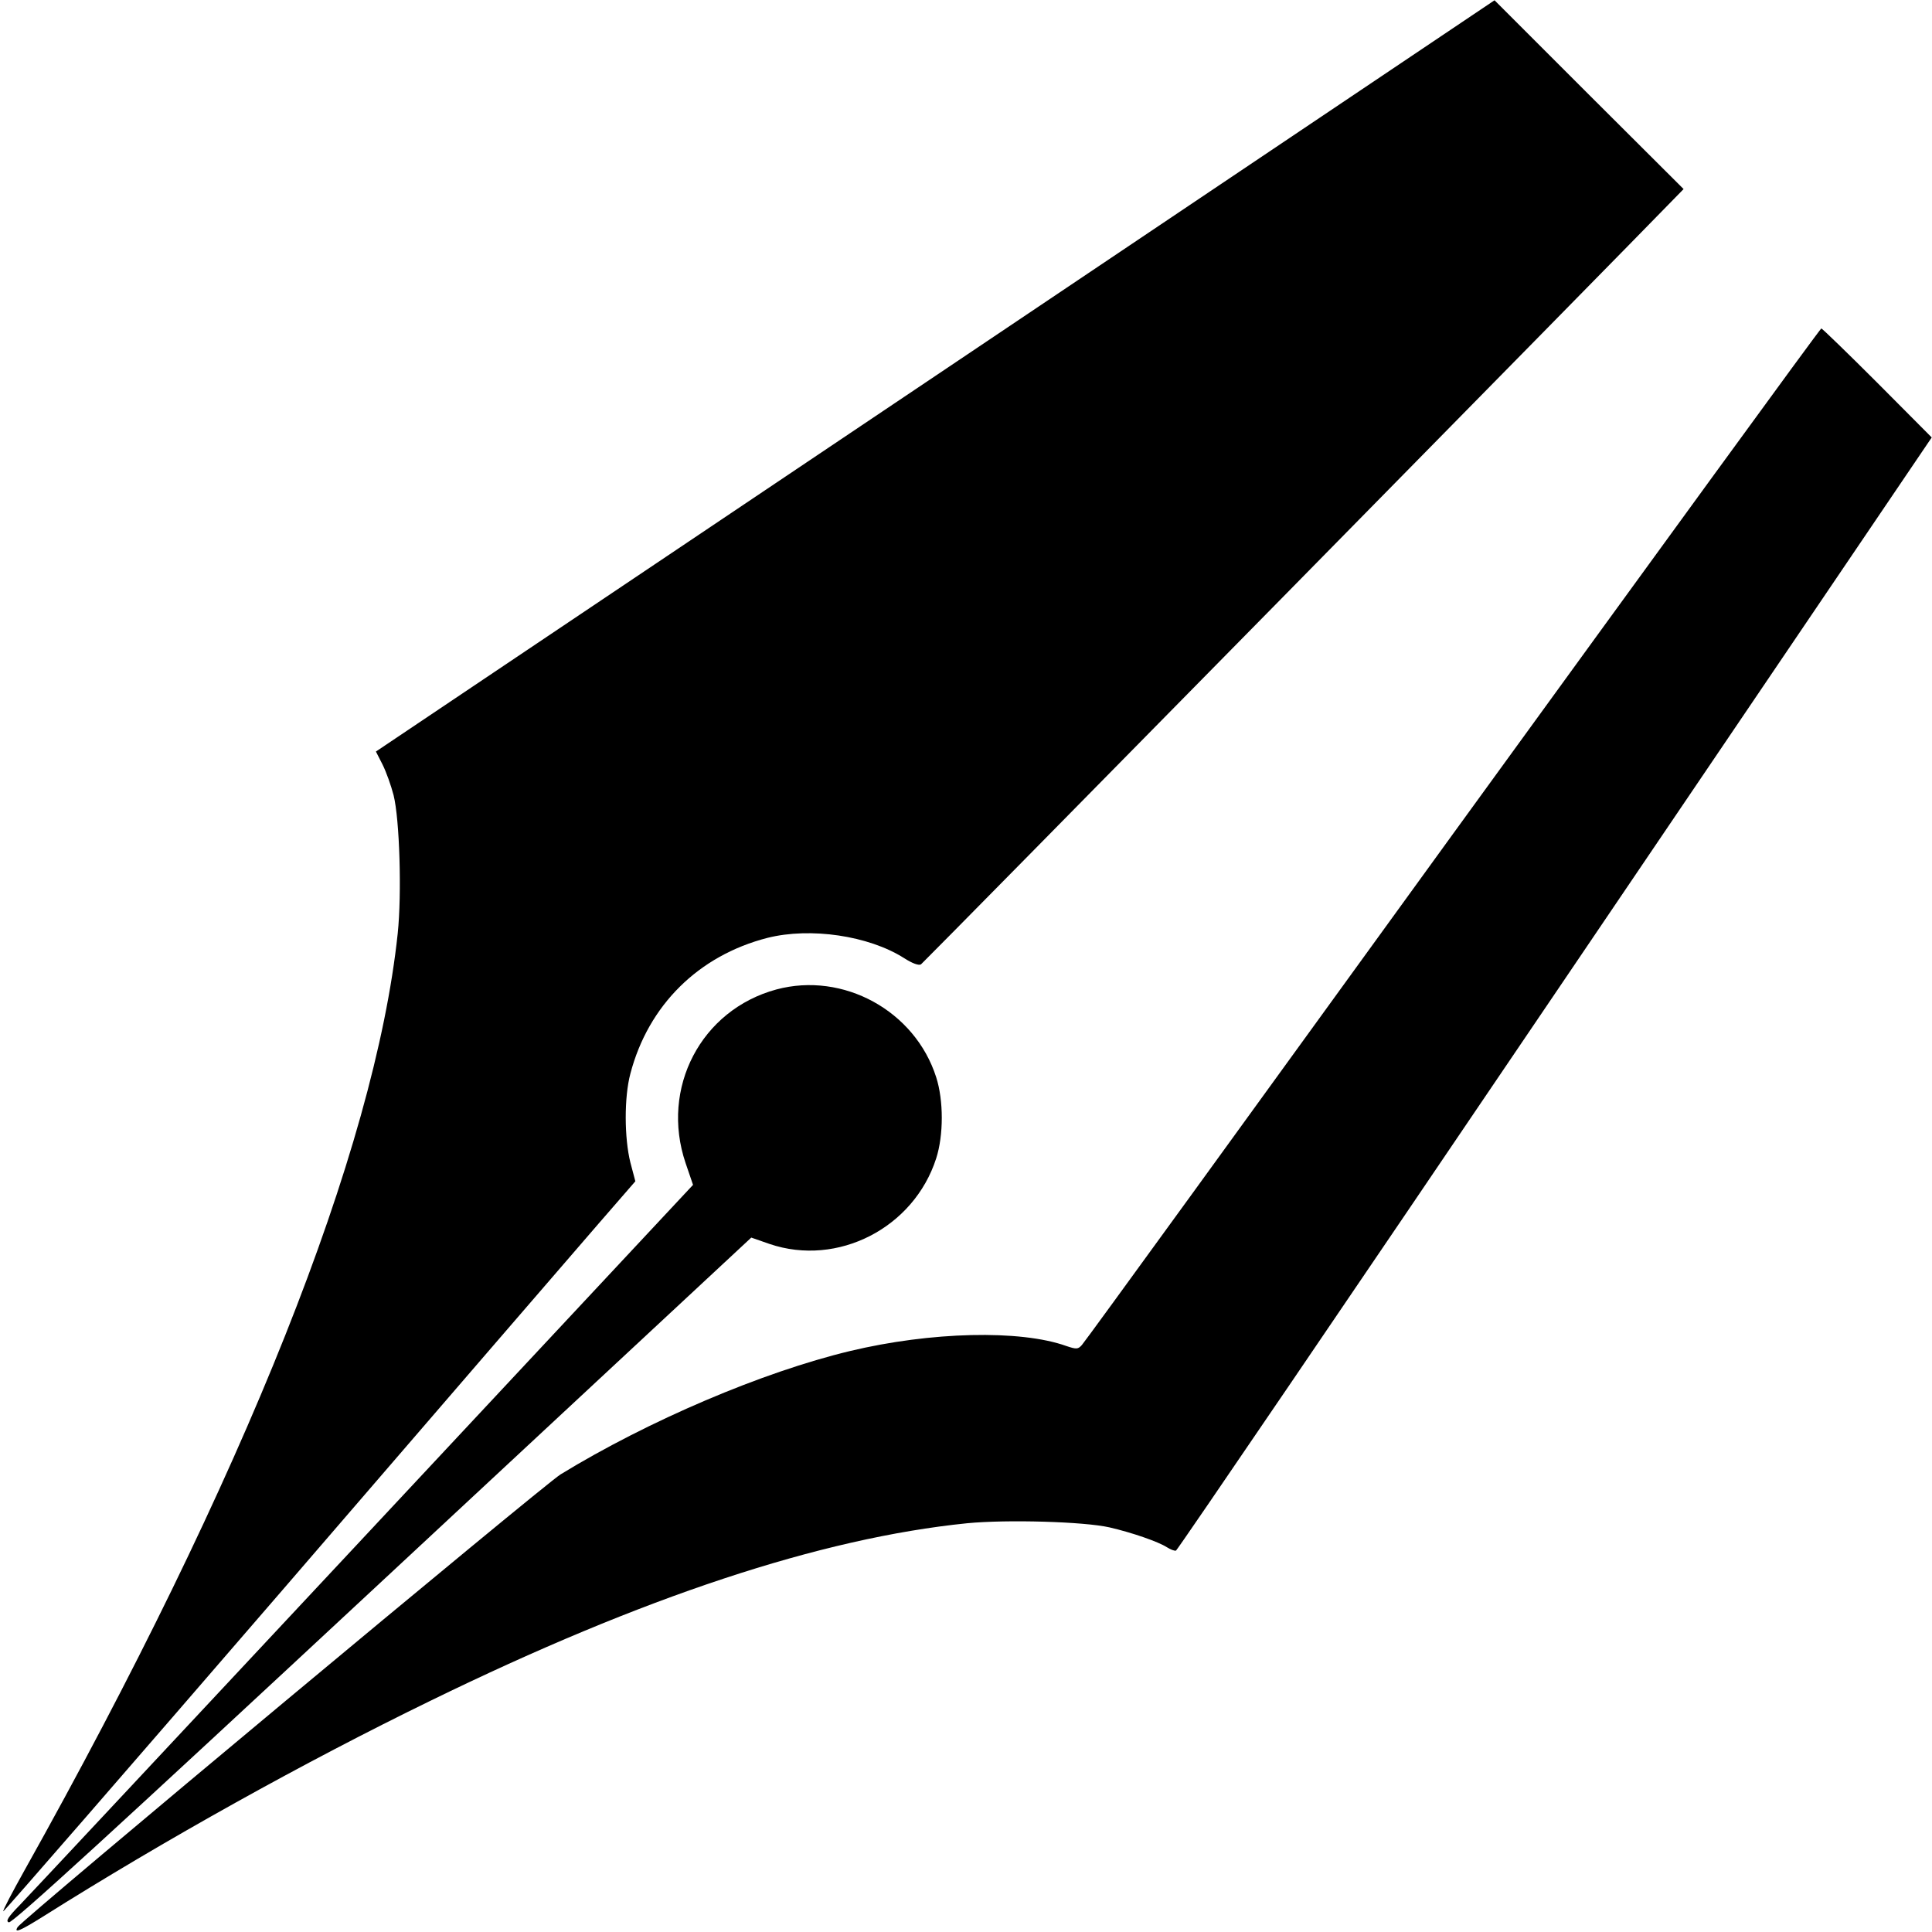
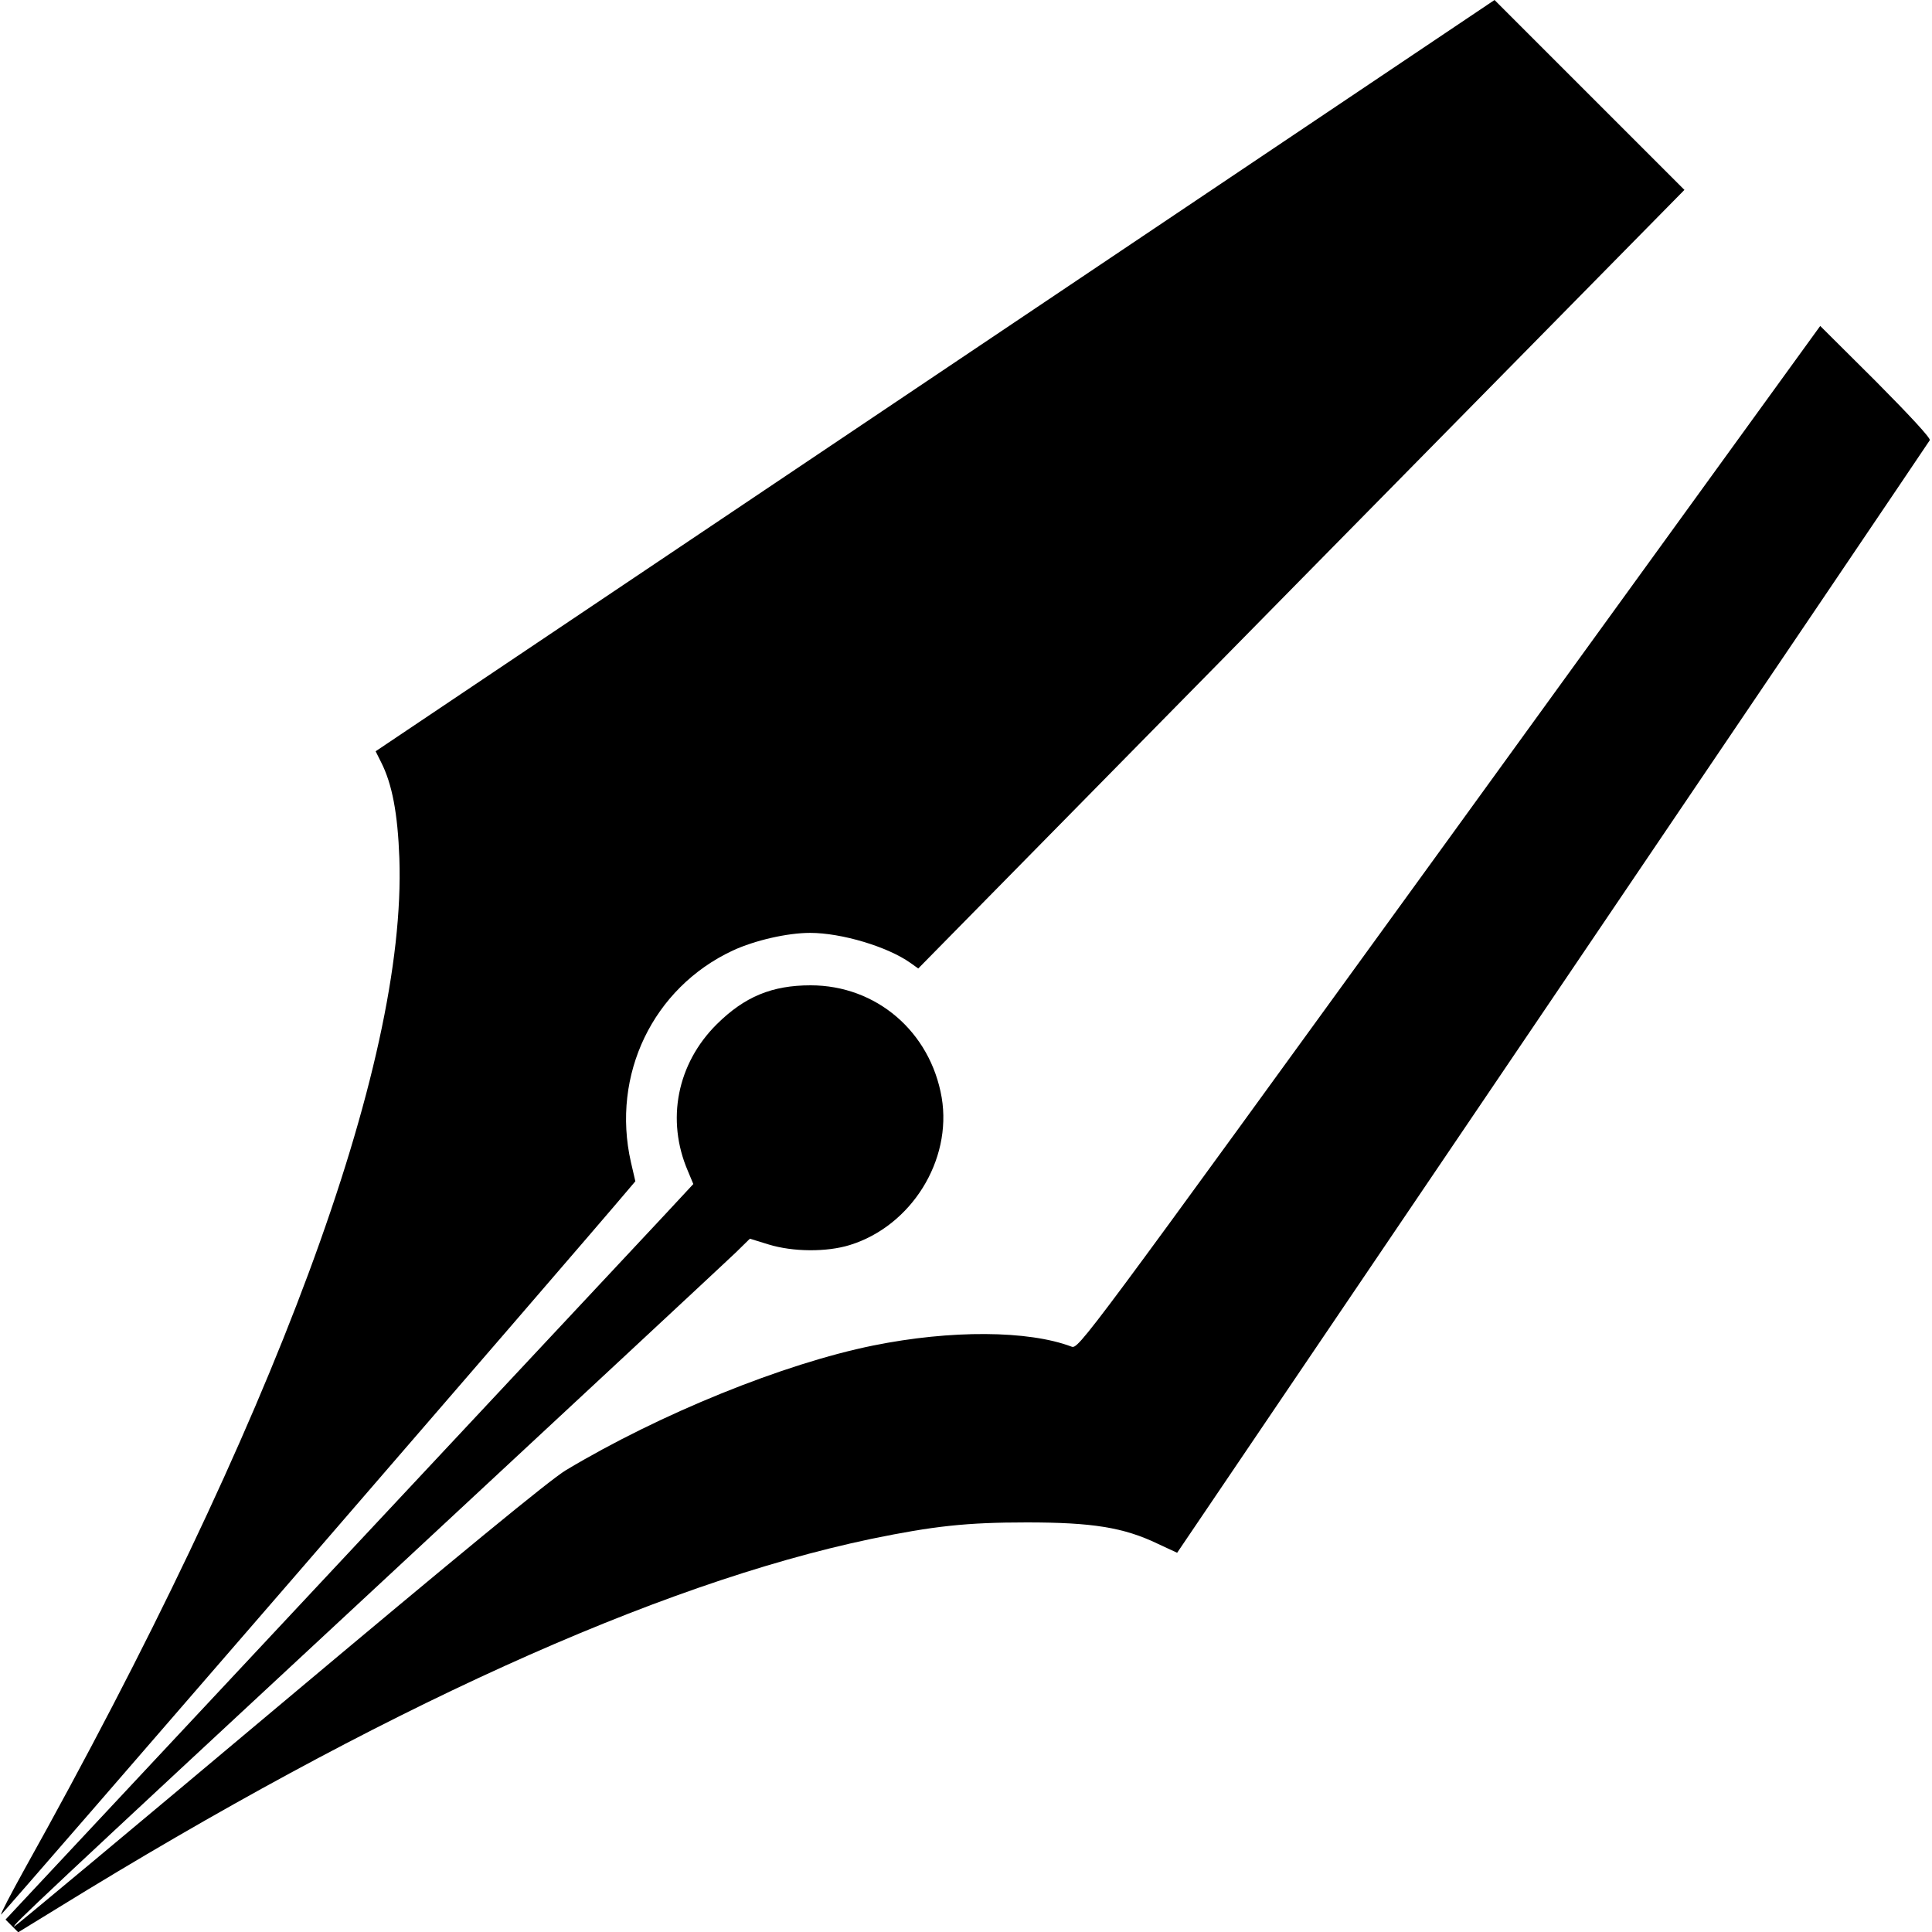
<svg xmlns="http://www.w3.org/2000/svg" version="1.0" width="700pt" height="700pt" viewBox="0 0 700 700" preserveAspectRatio="xMidYMid meet">
  <g transform="translate(0,700) scale(0.1,-0.1)" fill="#000000" stroke="none">
-     <path d="M3389 5638 l-2027 -1361 24 -47 c13 -26 31 -76 40 -111 22 -88 30 -358 15 -501 -83 -785 -554 -1969 -1353 -3396 -44 -79 -79 -145 -76 -147 2 -2 459 524 1015 1168 556 645 1070 1241 1143 1325 l132 152 -18 68 c-22 88 -23 236 0 322 65 248 247 428 497 492 156 39 366 8 494 -73 31 -20 54 -28 62 -23 10 7 2582 2622 2720 2765 l43 44 -343 342 -342 342 -2026 -1361z" />
-     <path d="M5264 3978 c-730 -1008 -1334 -1841 -1344 -1851 -14 -16 -20 -16 -56 -4 -167 60 -492 52 -784 -18 -317 -76 -730 -252 -1049 -447 -60 -37 -1950 -1612 -1967 -1640 -15 -24 9 -14 92 38 443 279 946 559 1404 782 770 376 1413 589 1944 643 145 14 423 6 516 -15 82 -19 177 -52 208 -72 13 -8 27 -14 33 -12 5 2 623 910 1373 2018 l1365 2015 -197 198 c-108 108 -200 197 -203 197 -4 0 -604 -825 -1335 -1832z" />
-     <path d="M2813 3415 c-273 -74 -421 -357 -329 -629 l27 -79 -29 -31 c-16 -17 -552 -591 -1192 -1276 -640 -685 -1188 -1271 -1218 -1302 -44 -45 -52 -59 -40 -63 12 -5 389 340 1353 1237 l1337 1244 66 -23 c247 -84 523 58 604 310 27 84 27 210 0 294 -77 241 -337 383 -579 318z" />
+     <path d="M3388 5639 l-2027 -1361 20 -40 c40 -79 60 -185 66 -348 26 -751 -450 -2035 -1359 -3664 -48 -87 -87 -161 -84 -163 2 -3 2095 2416 2270 2624 l28 33 -16 69 c-72 317 80 632 369 767 80 37 198 64 280 64 114 0 281 -50 364 -109 l28 -20 1388 1411 1388 1410 -344 344 -344 344 -2027 -1361z" />
+     <path d="M5252 3965 c-1332 -1837 -1344 -1854 -1370 -1844 -156 59 -436 61 -718 4 -325 -66 -772 -247 -1114 -452 -58 -35 -385 -304 -1038 -852 -525 -441 -957 -801 -960 -801 -12 0 84 90 1333 1250 677 629 1253 1165 1281 1192 l51 50 68 -21 c88 -27 210 -28 294 -2 223 69 371 307 333 534 -41 239 -237 407 -475 407 -140 0 -239 -41 -340 -141 -144 -143 -184 -347 -105 -531 l20 -48 -105 -113 c-57 -61 -618 -661 -1246 -1332 l-1141 -1220 23 -23 23 -23 145 89 c1161 716 2168 1173 2944 1336 228 47 347 60 565 60 237 0 351 -18 474 -77 l71 -33 1360 2009 c748 1105 1363 2015 1367 2022 4 7 -72 89 -195 213 l-202 201 -1343 -1854z" />
  </g>
</svg>
